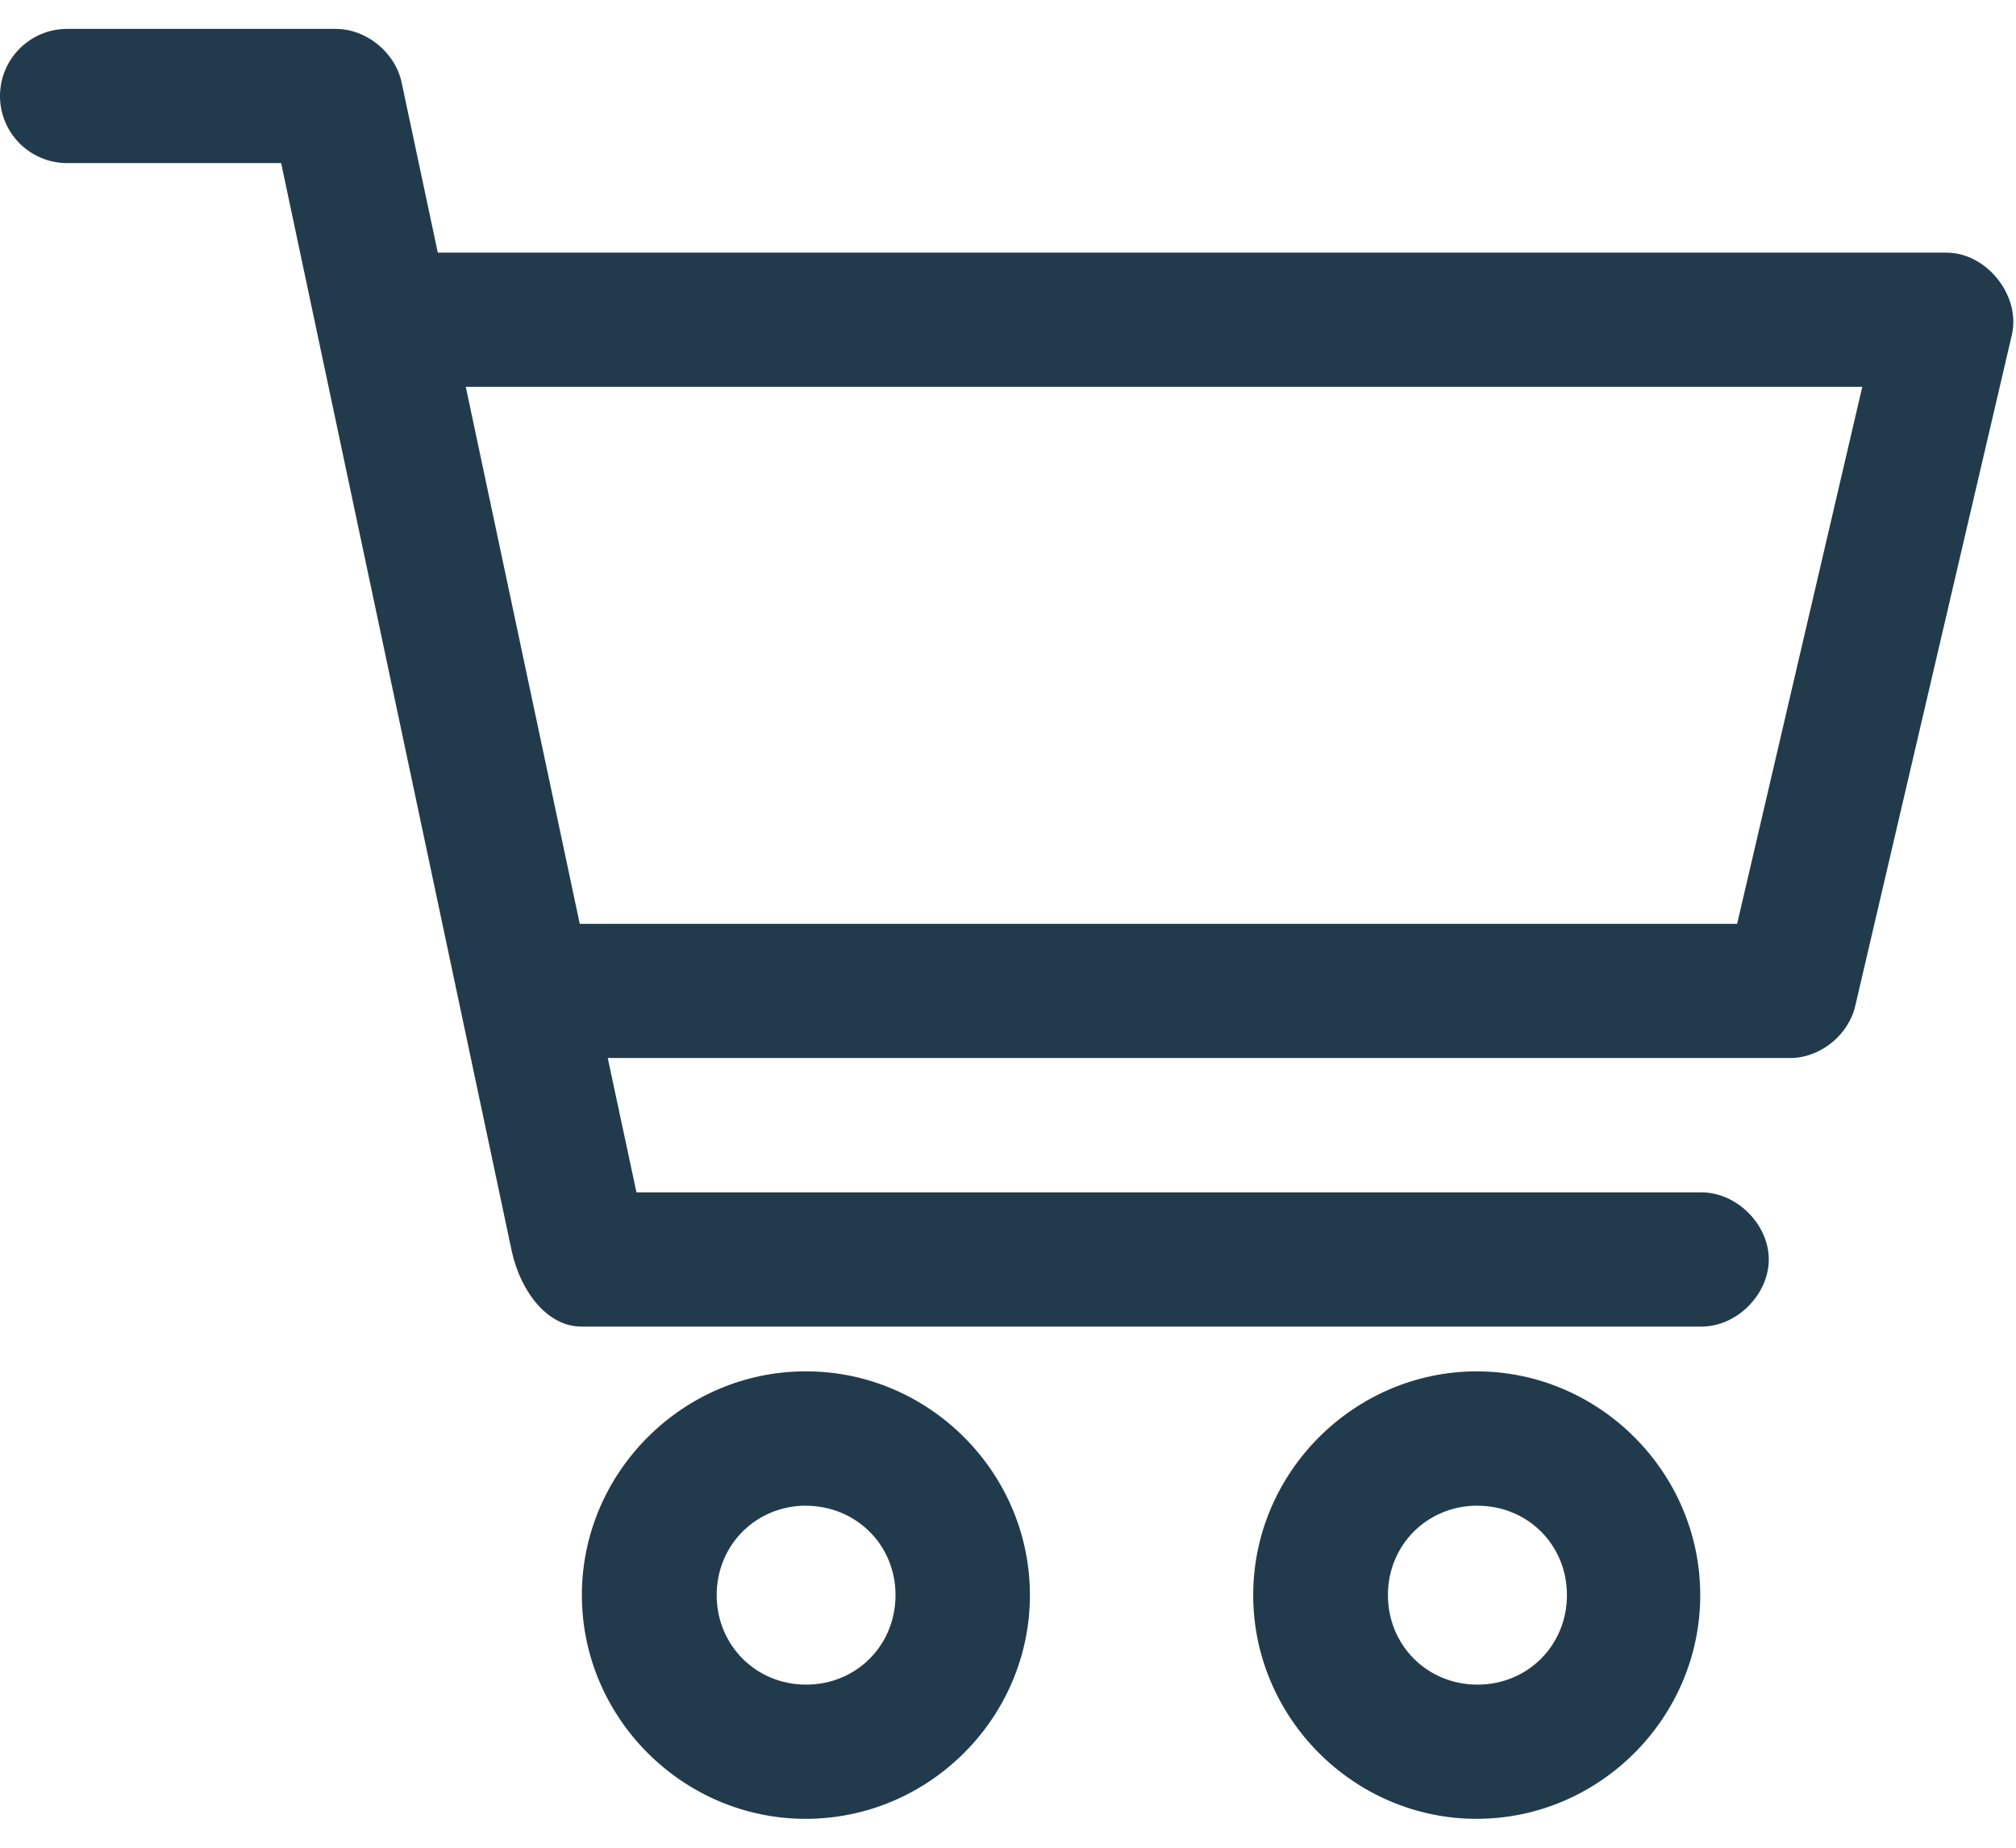
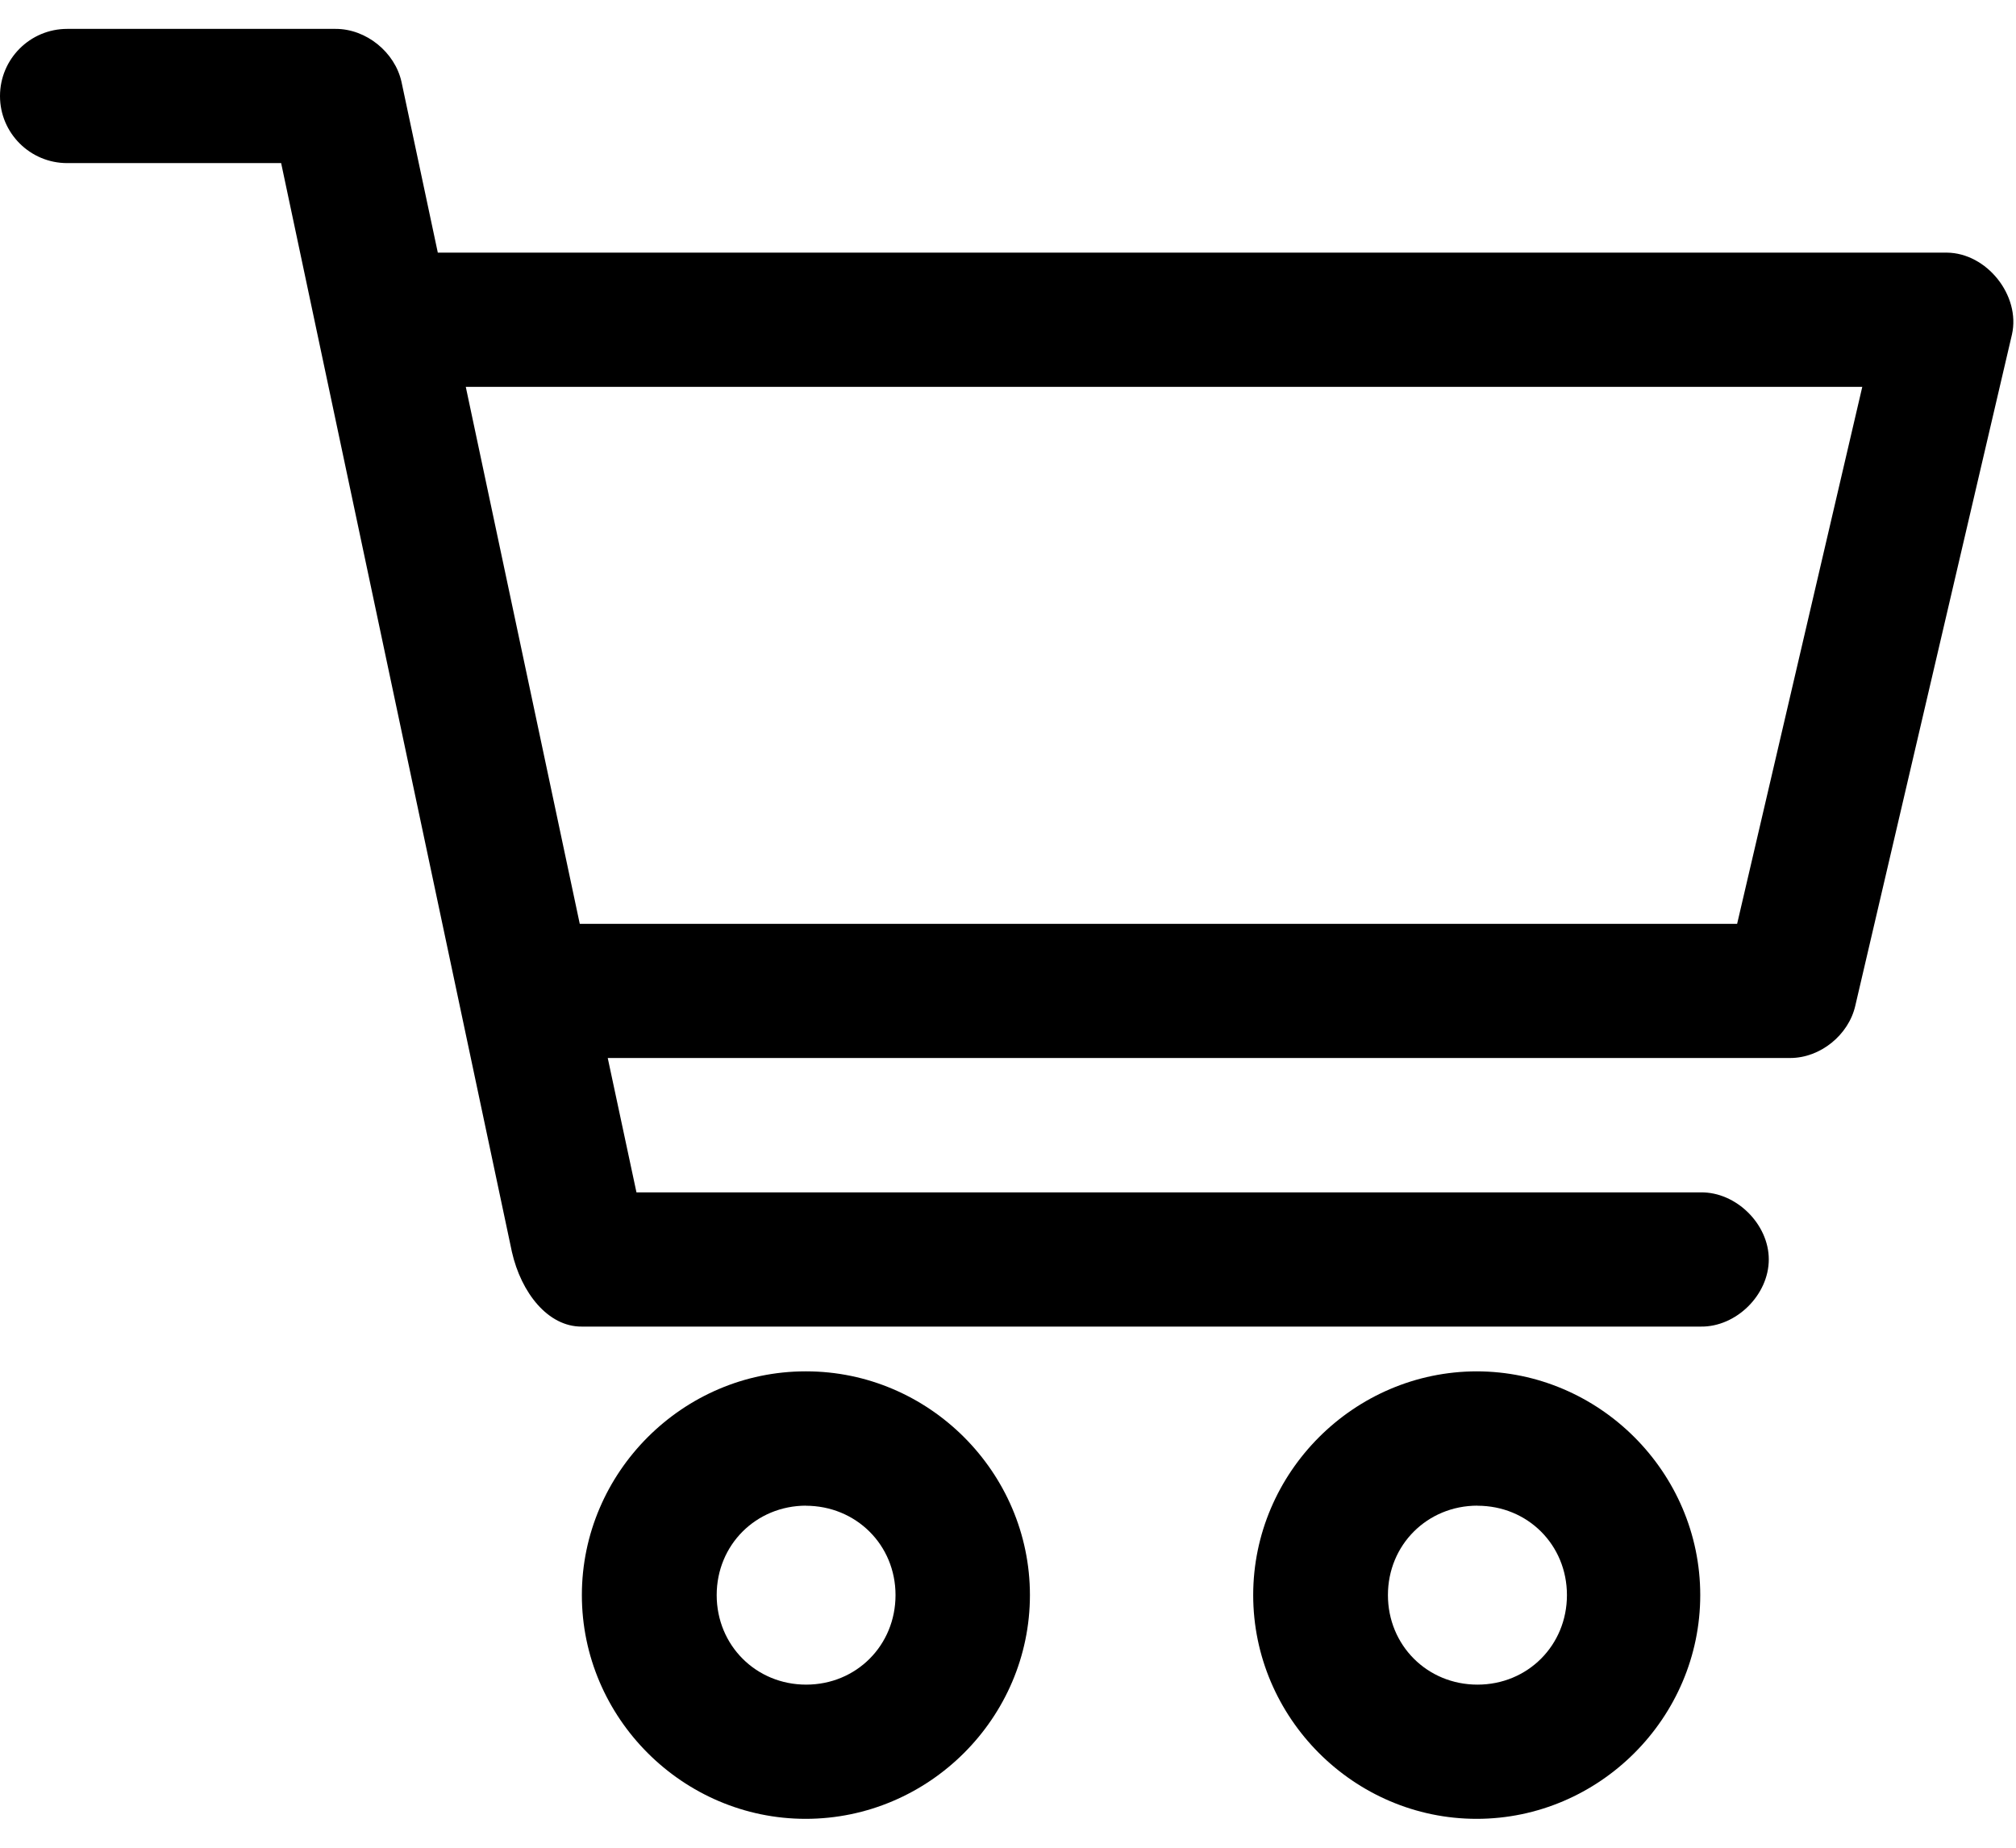
<svg xmlns="http://www.w3.org/2000/svg" width="24" height="22" viewBox="0 0 24 22">
-   <path d="M.8.344c-.442 0-.8.358-.8.8 0 .44.358.798.8.798h2.547l2.747 12.963c.11.487.43.894.833.89h13.32c.422.006.81-.377.81-.8 0-.42-.388-.804-.81-.798H7.577l-.342-1.6h14.078c.357 0 .695-.274.774-.623l1.865-7.992c.104-.464-.3-.97-.775-.974H5.212L4.78.976C4.702.622 4.36.343 3.995.344H.8zm4.745 4.262H22.17L20.68 11H6.902L5.545 4.606zM9.59 16.328c-1.46 0-2.663 1.202-2.663 2.664 0 1.462 1.202 2.664 2.664 2.664 1.467 0 2.67-1.202 2.67-2.664 0-1.462-1.203-2.664-2.664-2.664zm7.993 0c-1.462 0-2.664 1.202-2.664 2.664 0 1.462 1.2 2.664 2.66 2.664s2.662-1.202 2.662-2.664c0-1.462-1.202-2.664-2.664-2.664zm-7.992 1.6c.6 0 1.07.466 1.07 1.064 0 .598-.466 1.066-1.064 1.066-.597 0-1.065-.468-1.065-1.066 0-.598.468-1.065 1.066-1.065zm7.998 0c.598 0 1.065.466 1.065 1.064 0 .598-.467 1.066-1.065 1.066-.598 0-1.066-.468-1.066-1.066 0-.598.468-1.065 1.066-1.065z" fill="#223B4C" />
+   <path d="M.8.344c-.442 0-.8.358-.8.8 0 .44.358.798.8.798h2.547l2.747 12.963c.11.487.43.894.833.89h13.32c.422.006.81-.377.81-.8 0-.42-.388-.804-.81-.798H7.577l-.342-1.6h14.078c.357 0 .695-.274.774-.623l1.865-7.992c.104-.464-.3-.97-.775-.974H5.212L4.78.976C4.702.622 4.36.343 3.995.344H.8zm4.745 4.262H22.17L20.68 11H6.902L5.545 4.606zM9.59 16.328c-1.46 0-2.663 1.202-2.663 2.664 0 1.462 1.202 2.664 2.664 2.664 1.467 0 2.67-1.202 2.67-2.664 0-1.462-1.203-2.664-2.664-2.664zm7.993 0c-1.462 0-2.664 1.202-2.664 2.664 0 1.462 1.2 2.664 2.66 2.664s2.662-1.202 2.662-2.664c0-1.462-1.202-2.664-2.664-2.664zm-7.992 1.6c.6 0 1.07.466 1.07 1.064 0 .598-.466 1.066-1.064 1.066-.597 0-1.065-.468-1.065-1.066 0-.598.468-1.065 1.066-1.065zm7.998 0c.598 0 1.065.466 1.065 1.064 0 .598-.467 1.066-1.065 1.066-.598 0-1.066-.468-1.066-1.066 0-.598.468-1.065 1.066-1.065z" />
</svg>
